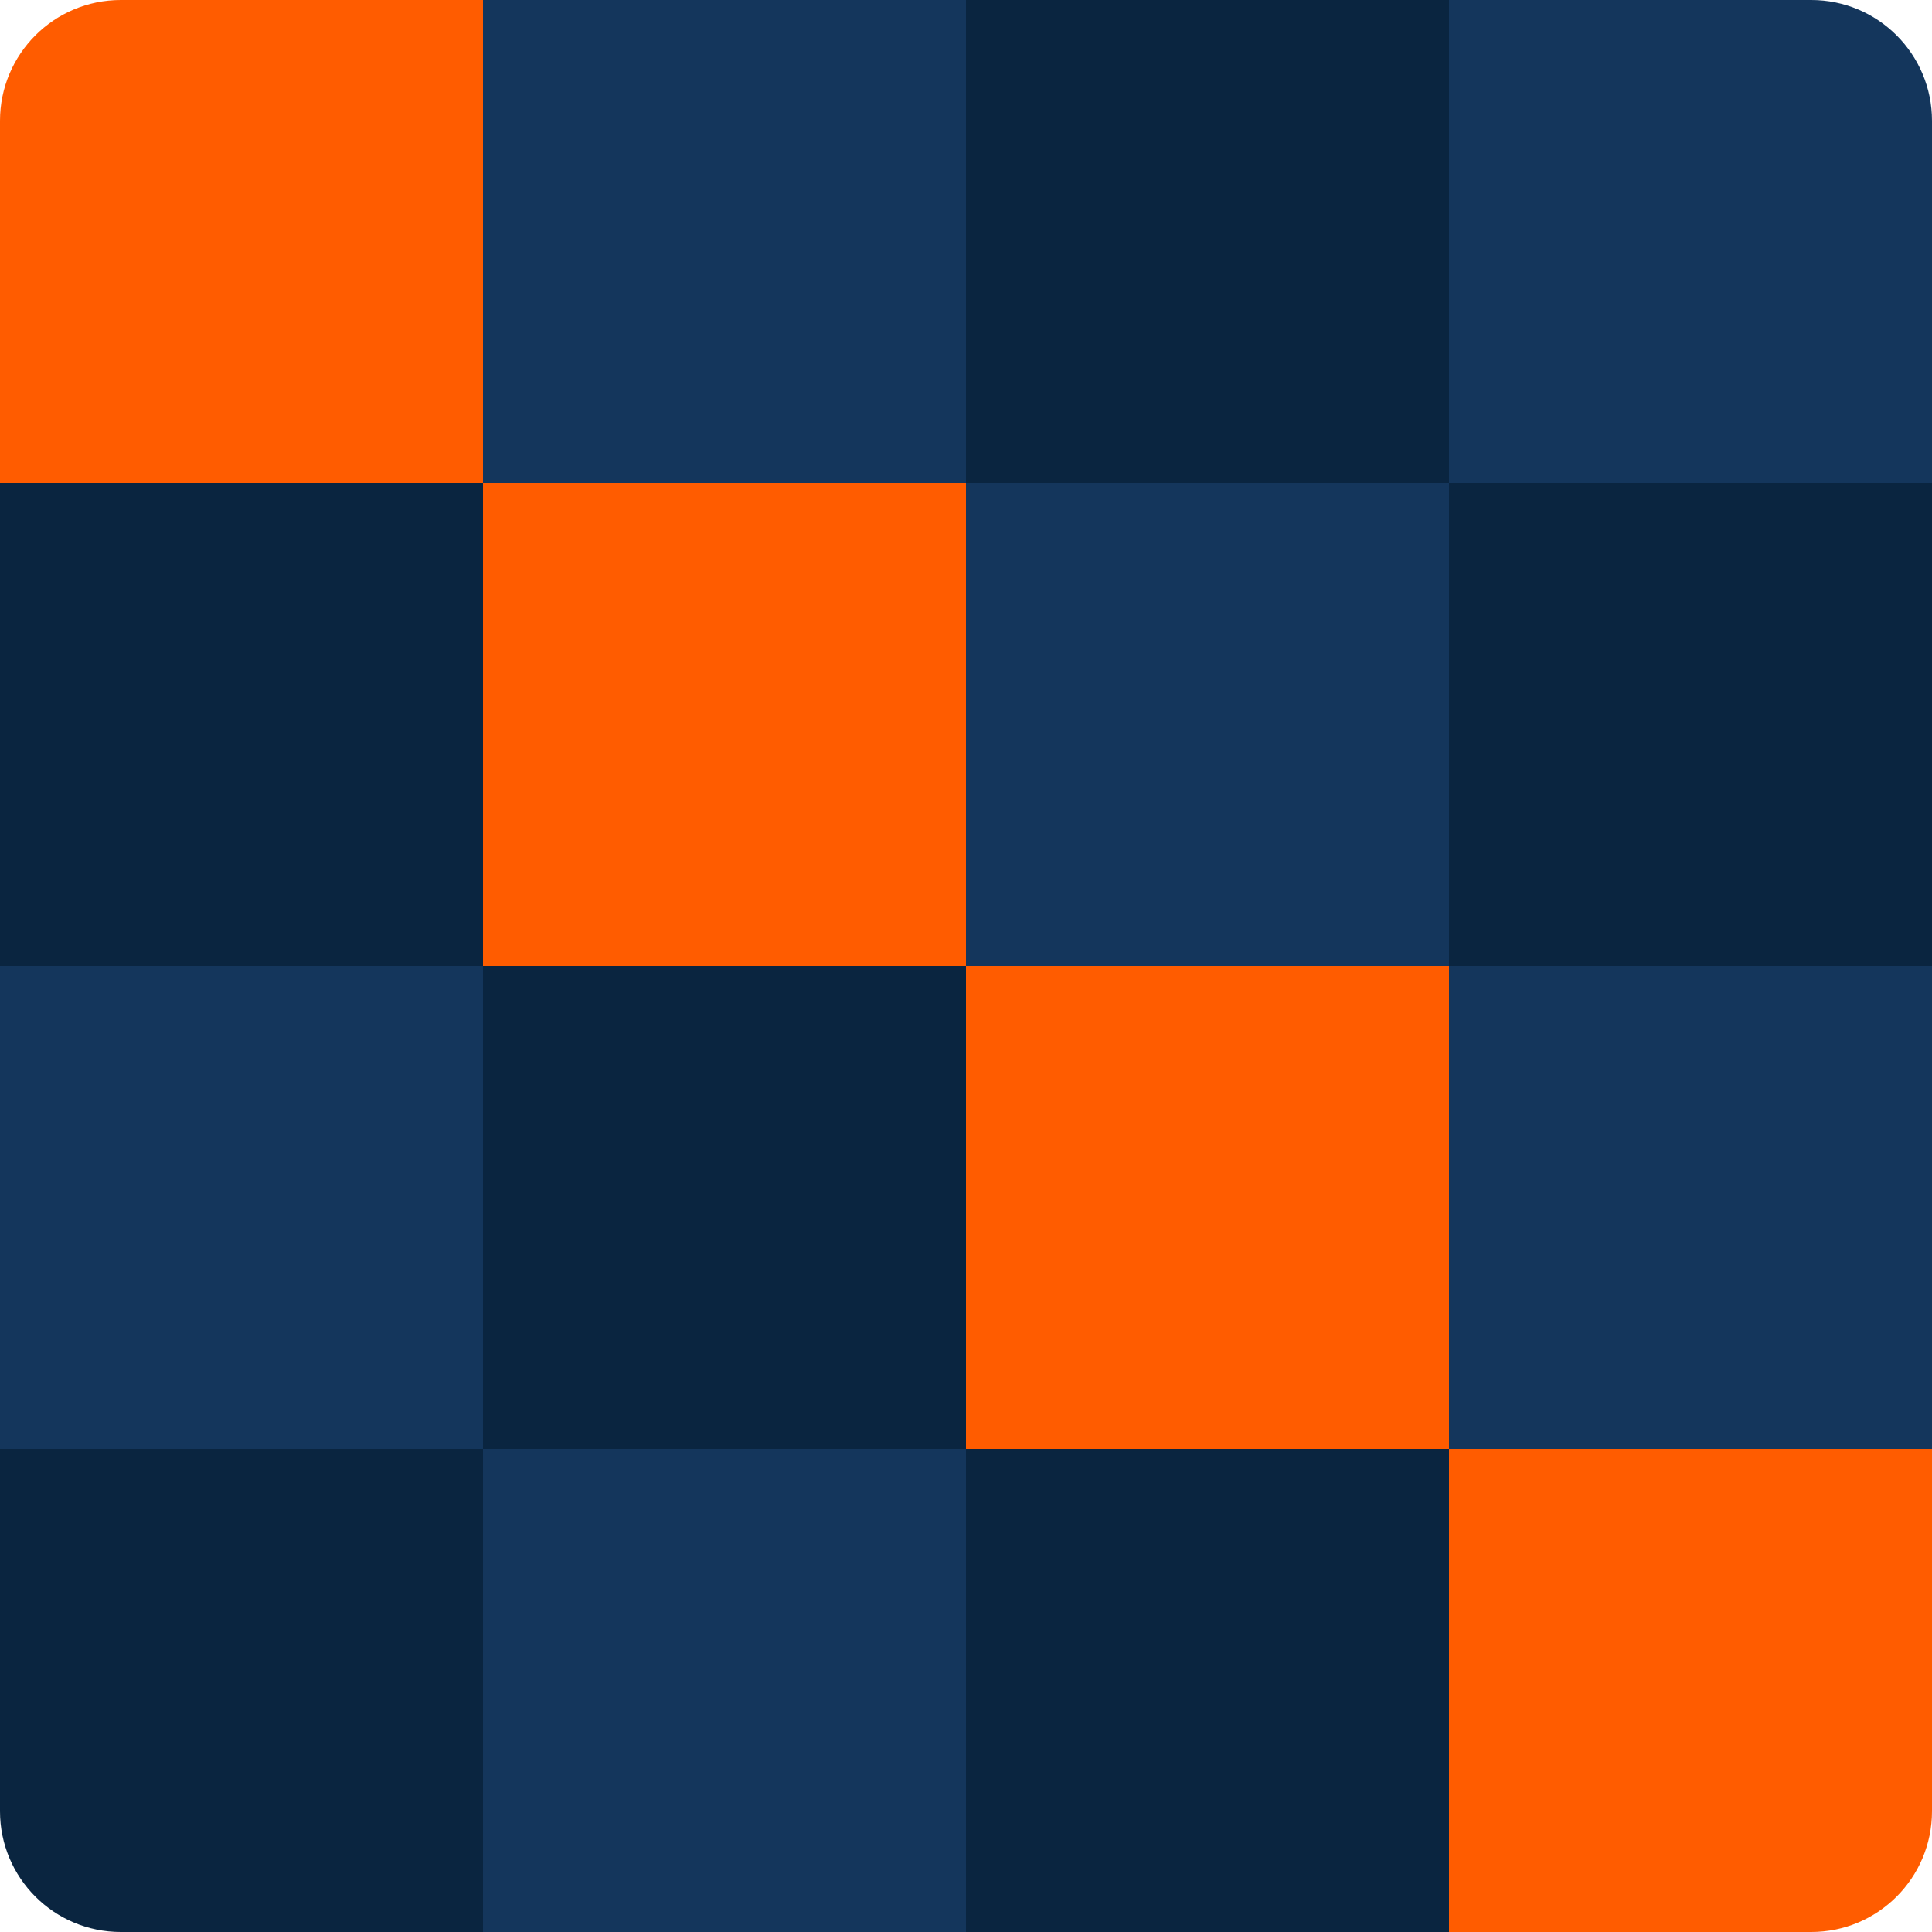
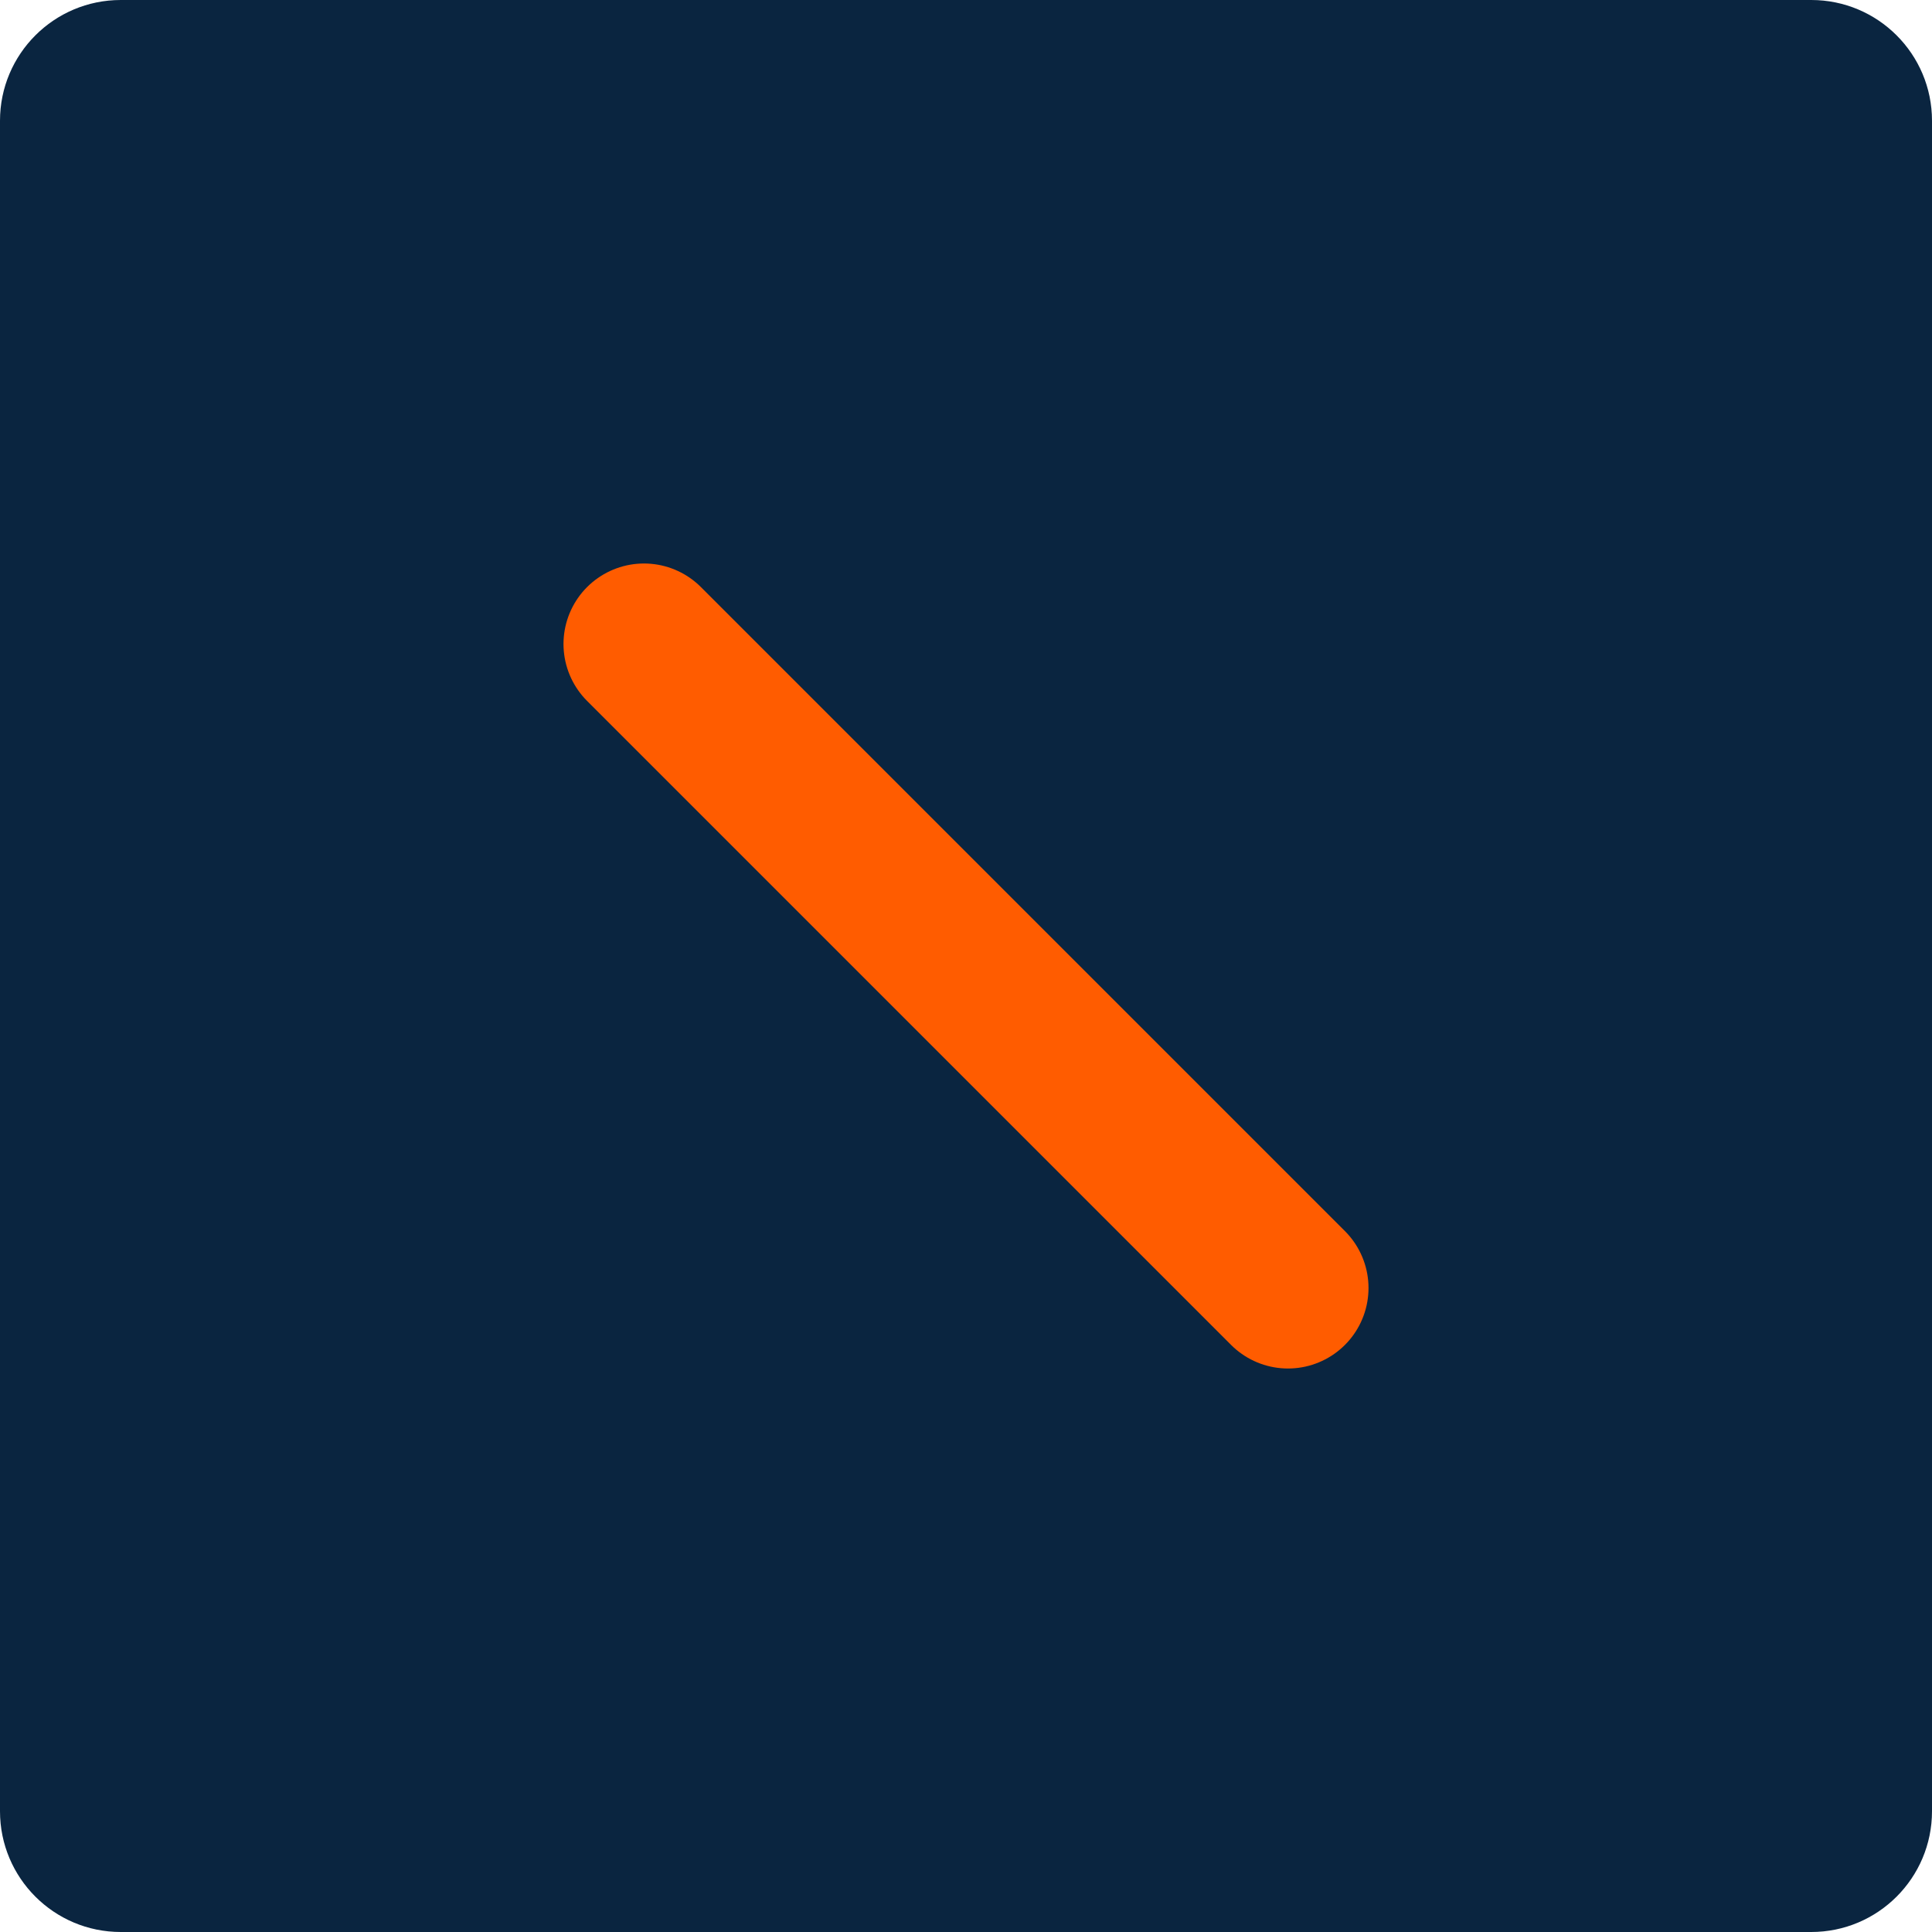
<svg xmlns="http://www.w3.org/2000/svg" width="96" height="96" viewBox="0 0 96 96" role="img" aria-label="JHB Software">
-   <defs>
-     <clipPath id="jhbMarkOuter">
-       <rect x="0" y="0" width="96" height="96" rx="6" />
-     </clipPath>
-   </defs>
-   <g clip-path="url(#jhbMarkOuter)">
-     <rect x="0" y="0" width="24" height="24" fill="#FF5C00" />
-     <rect x="24" y="0" width="24" height="24" fill="#14365C" />
-     <rect x="48" y="0" width="24" height="24" fill="#0A2540" />
-     <rect x="72" y="0" width="24" height="24" fill="#14365C" />
-     <rect x="0" y="24" width="24" height="24" fill="#0A2540" />
-     <rect x="24" y="24" width="24" height="24" fill="#FF5C00" />
-     <rect x="48" y="24" width="24" height="24" fill="#14365C" />
-     <rect x="72" y="24" width="24" height="24" fill="#0A2540" />
-     <rect x="0" y="48" width="24" height="24" fill="#14365C" />
-     <rect x="24" y="48" width="24" height="24" fill="#0A2540" />
-     <rect x="48" y="48" width="24" height="24" fill="#FF5C00" />
-     <rect x="72" y="48" width="24" height="24" fill="#14365C" />
-     <rect x="0" y="72" width="24" height="24" fill="#0A2540" />
-     <rect x="24" y="72" width="24" height="24" fill="#14365C" />
-     <rect x="48" y="72" width="24" height="24" fill="#0A2540" />
-     <rect x="72" y="72" width="24" height="24" fill="#FF5C00" />
-   </g>
+   <rect width="96" height="96" rx="6" fill="#0A2540" />
+   <line x1="32" y1="32" x2="64" y2="64" stroke="#FF5C00" stroke-width="8" stroke-linecap="round" />
</svg>
